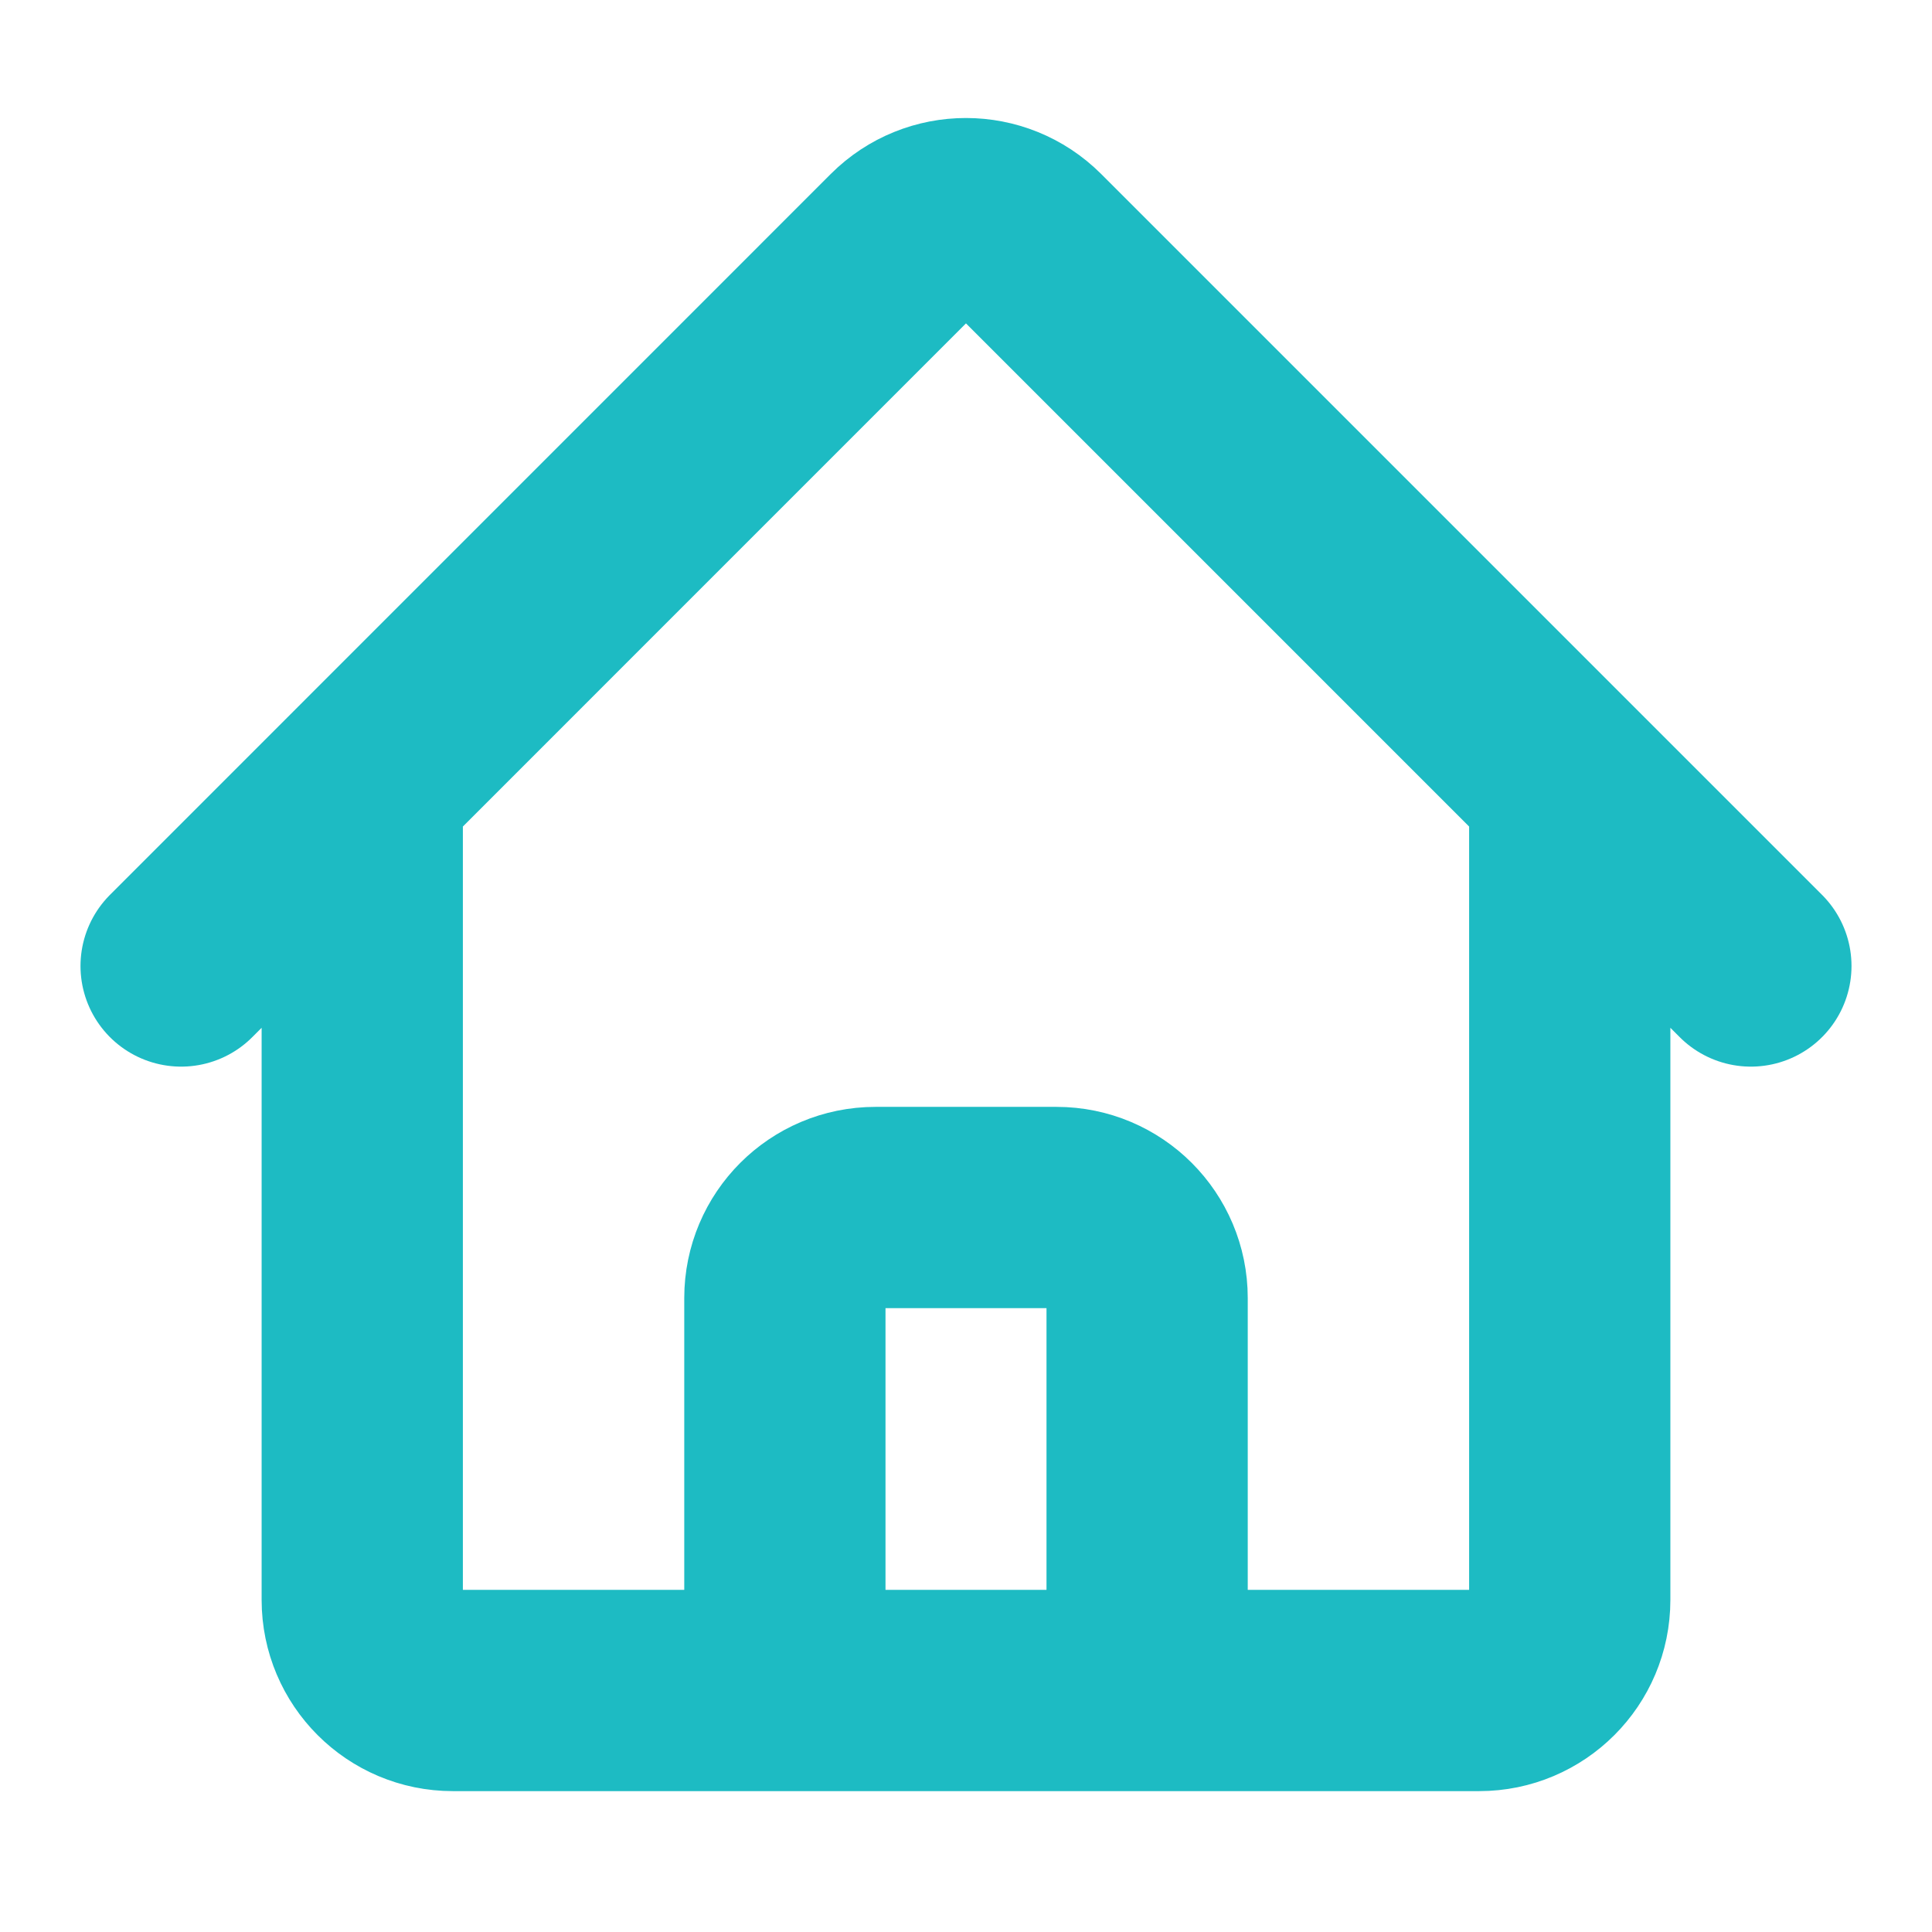
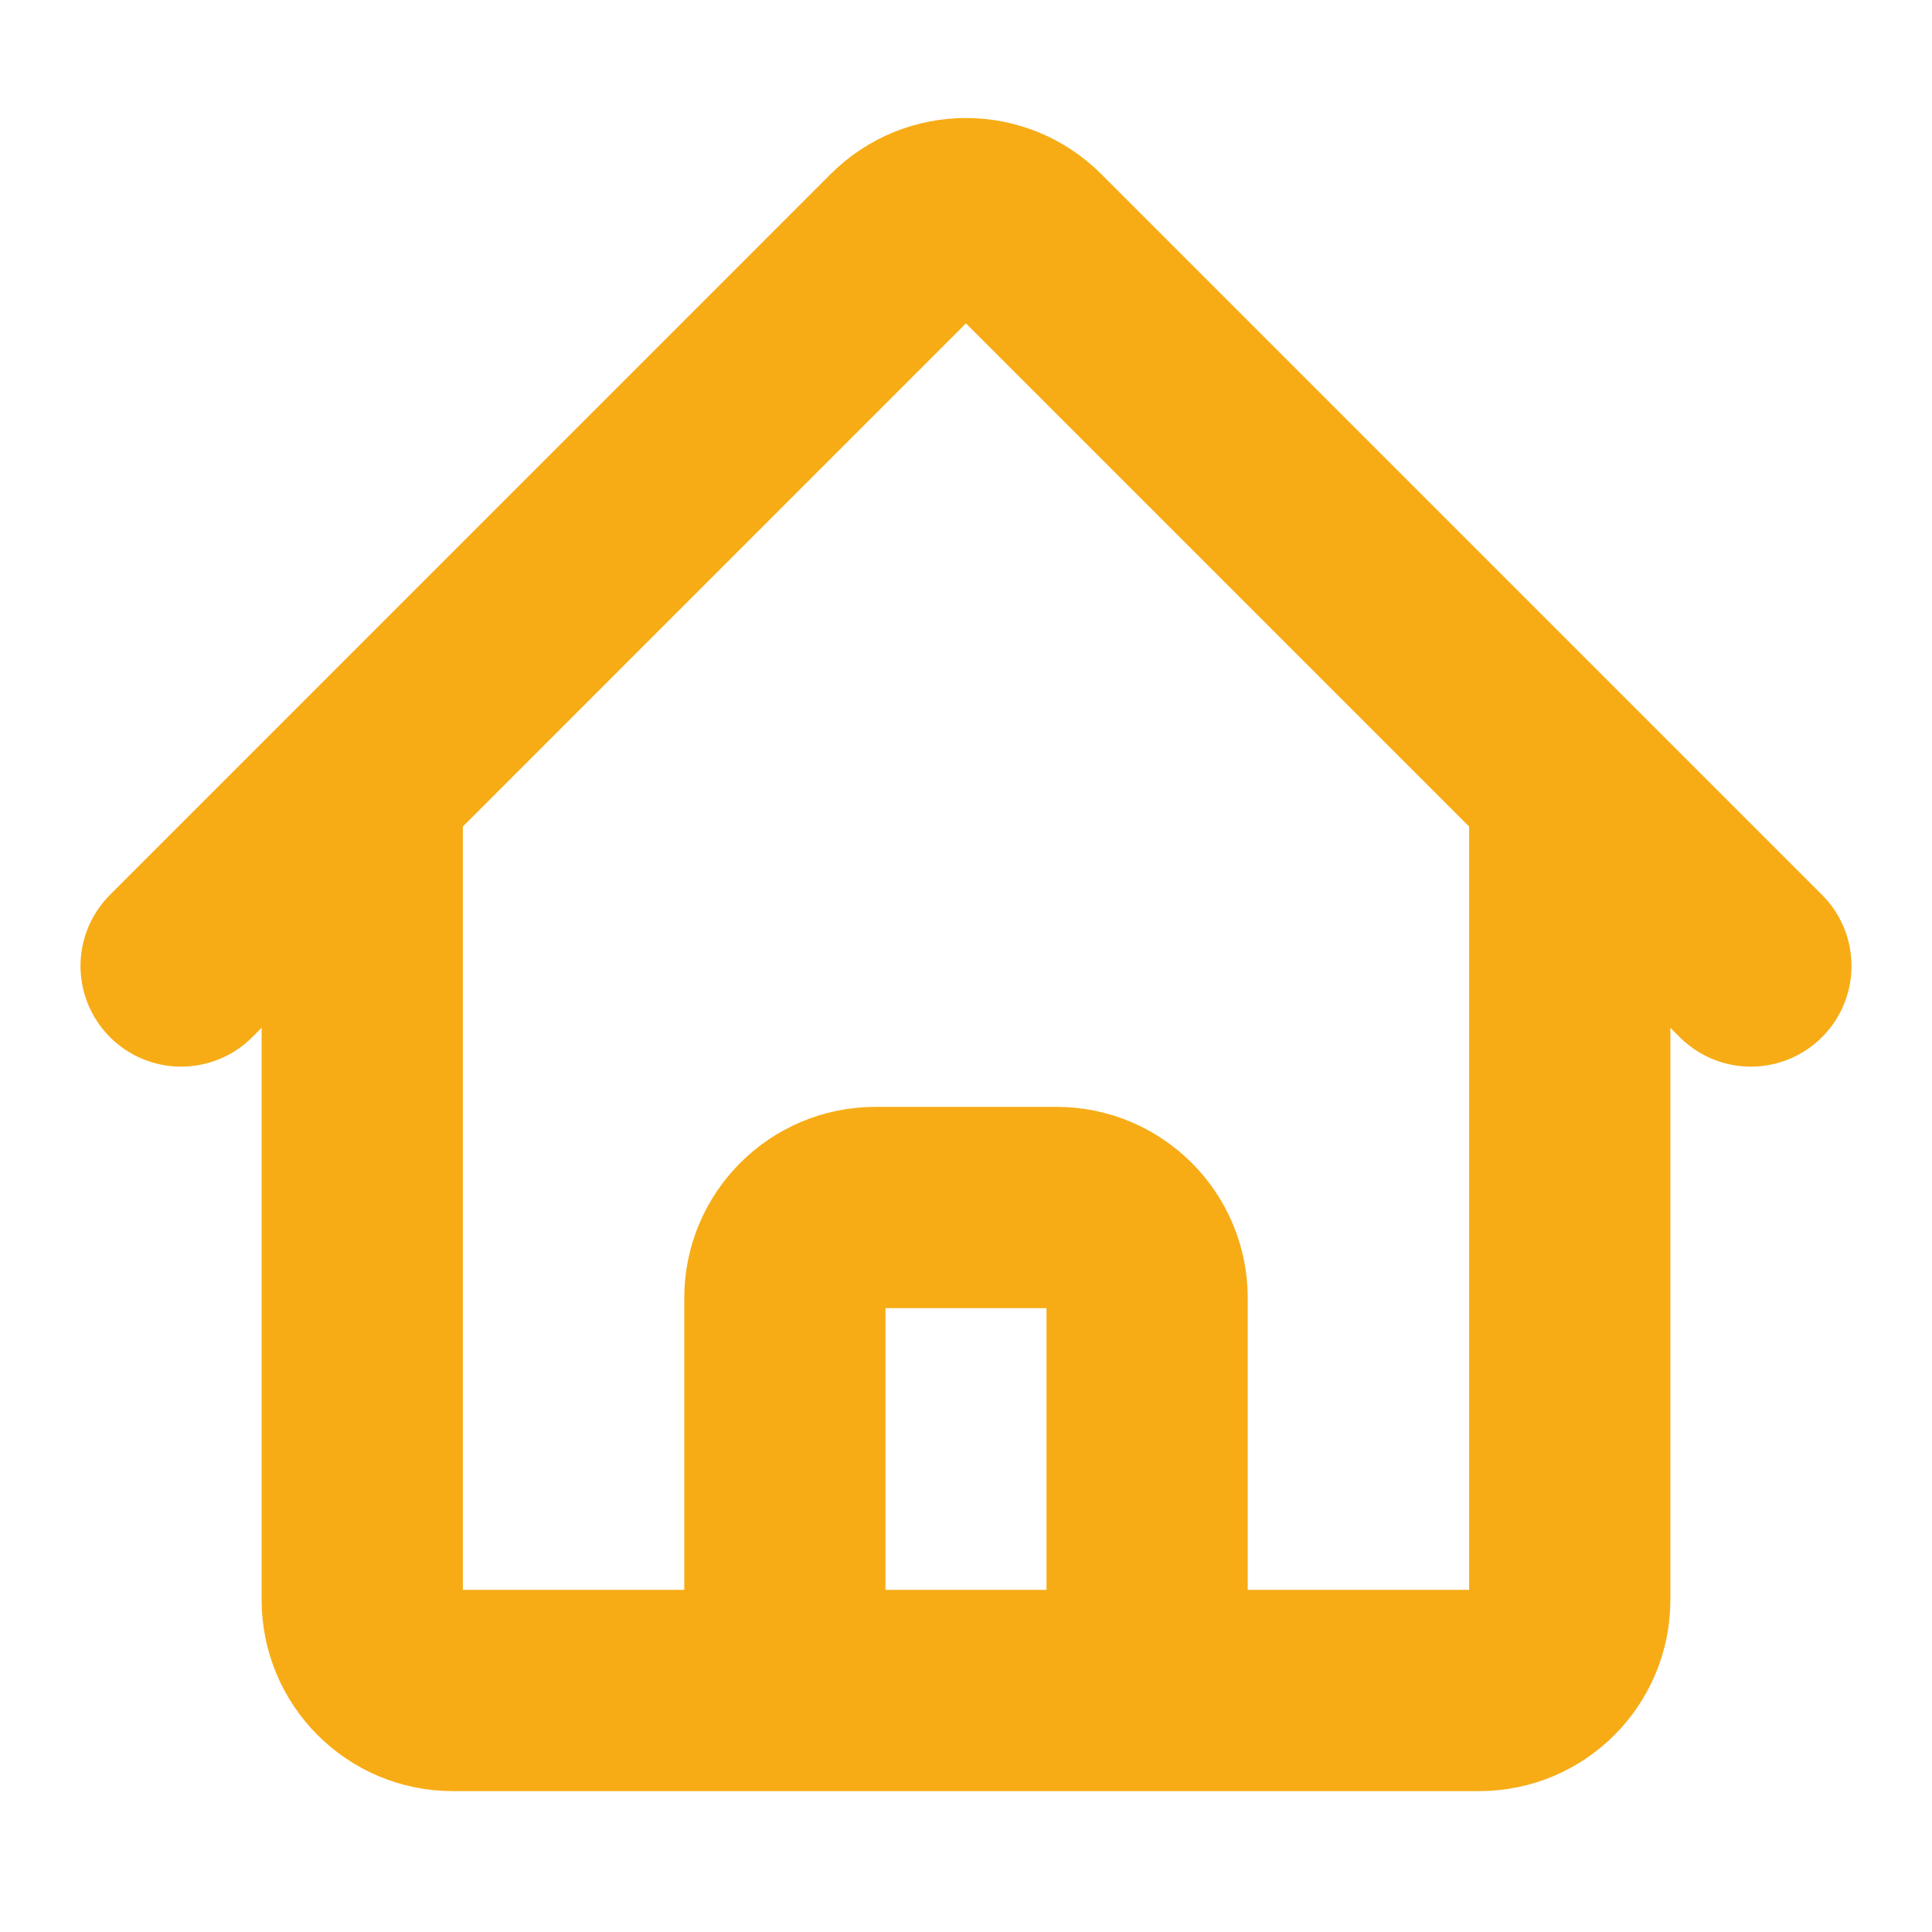
<svg xmlns="http://www.w3.org/2000/svg" width="24" height="24" fill="none">
-   <path stroke="#1DBBC3" stroke-linecap="round" stroke-linejoin="round" stroke-width="2.5" d="m2.25 12 8.954-8.955a1.126 1.126 0 0 1 1.591 0L21.75 12M4.5 9.75v10.125c0 .621.504 1.125 1.125 1.125H9.75v-4.875c0-.621.504-1.125 1.125-1.125h2.25c.621 0 1.125.504 1.125 1.125V21h4.125c.621 0 1.125-.504 1.125-1.125V9.75M8.25 21h8.25" />
+   <path stroke="#f7ac16" stroke-linecap="round" stroke-linejoin="round" stroke-width="2.5" d="m2.25 12 8.954-8.955a1.126 1.126 0 0 1 1.591 0L21.75 12M4.5 9.75v10.125c0 .621.504 1.125 1.125 1.125H9.75v-4.875c0-.621.504-1.125 1.125-1.125h2.25c.621 0 1.125.504 1.125 1.125V21h4.125c.621 0 1.125-.504 1.125-1.125V9.75M8.25 21h8.25" />
</svg>
